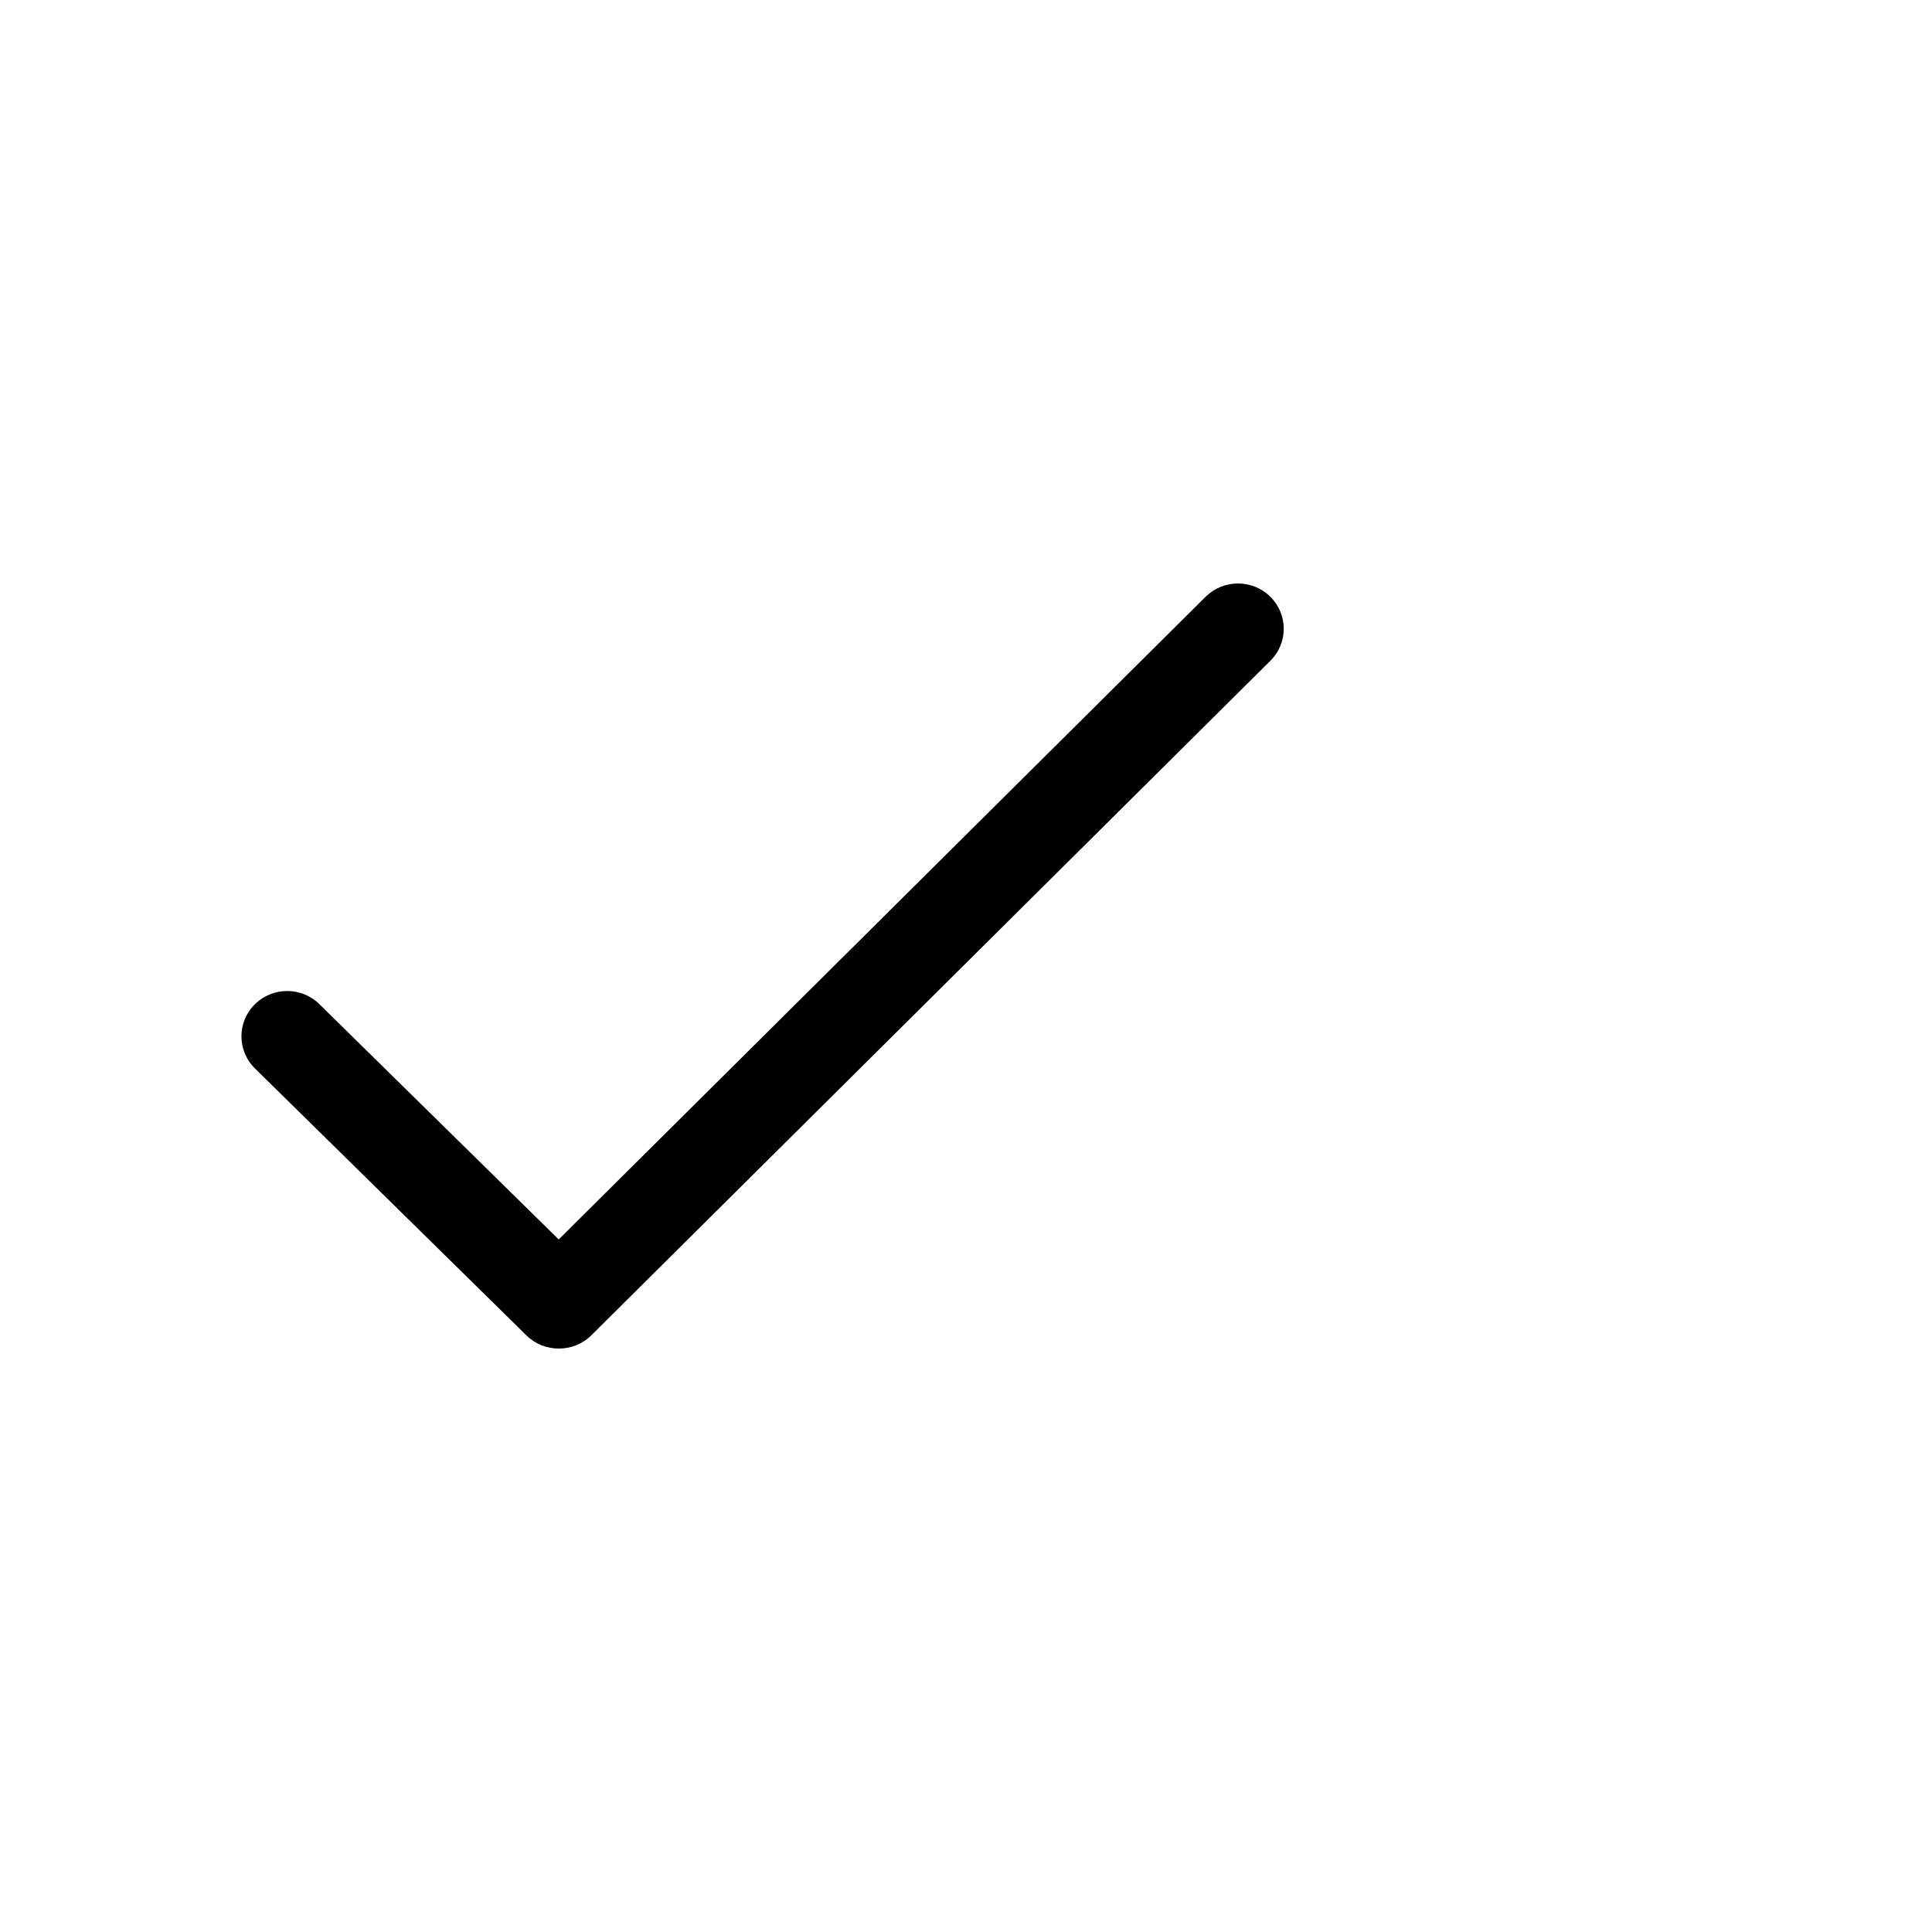
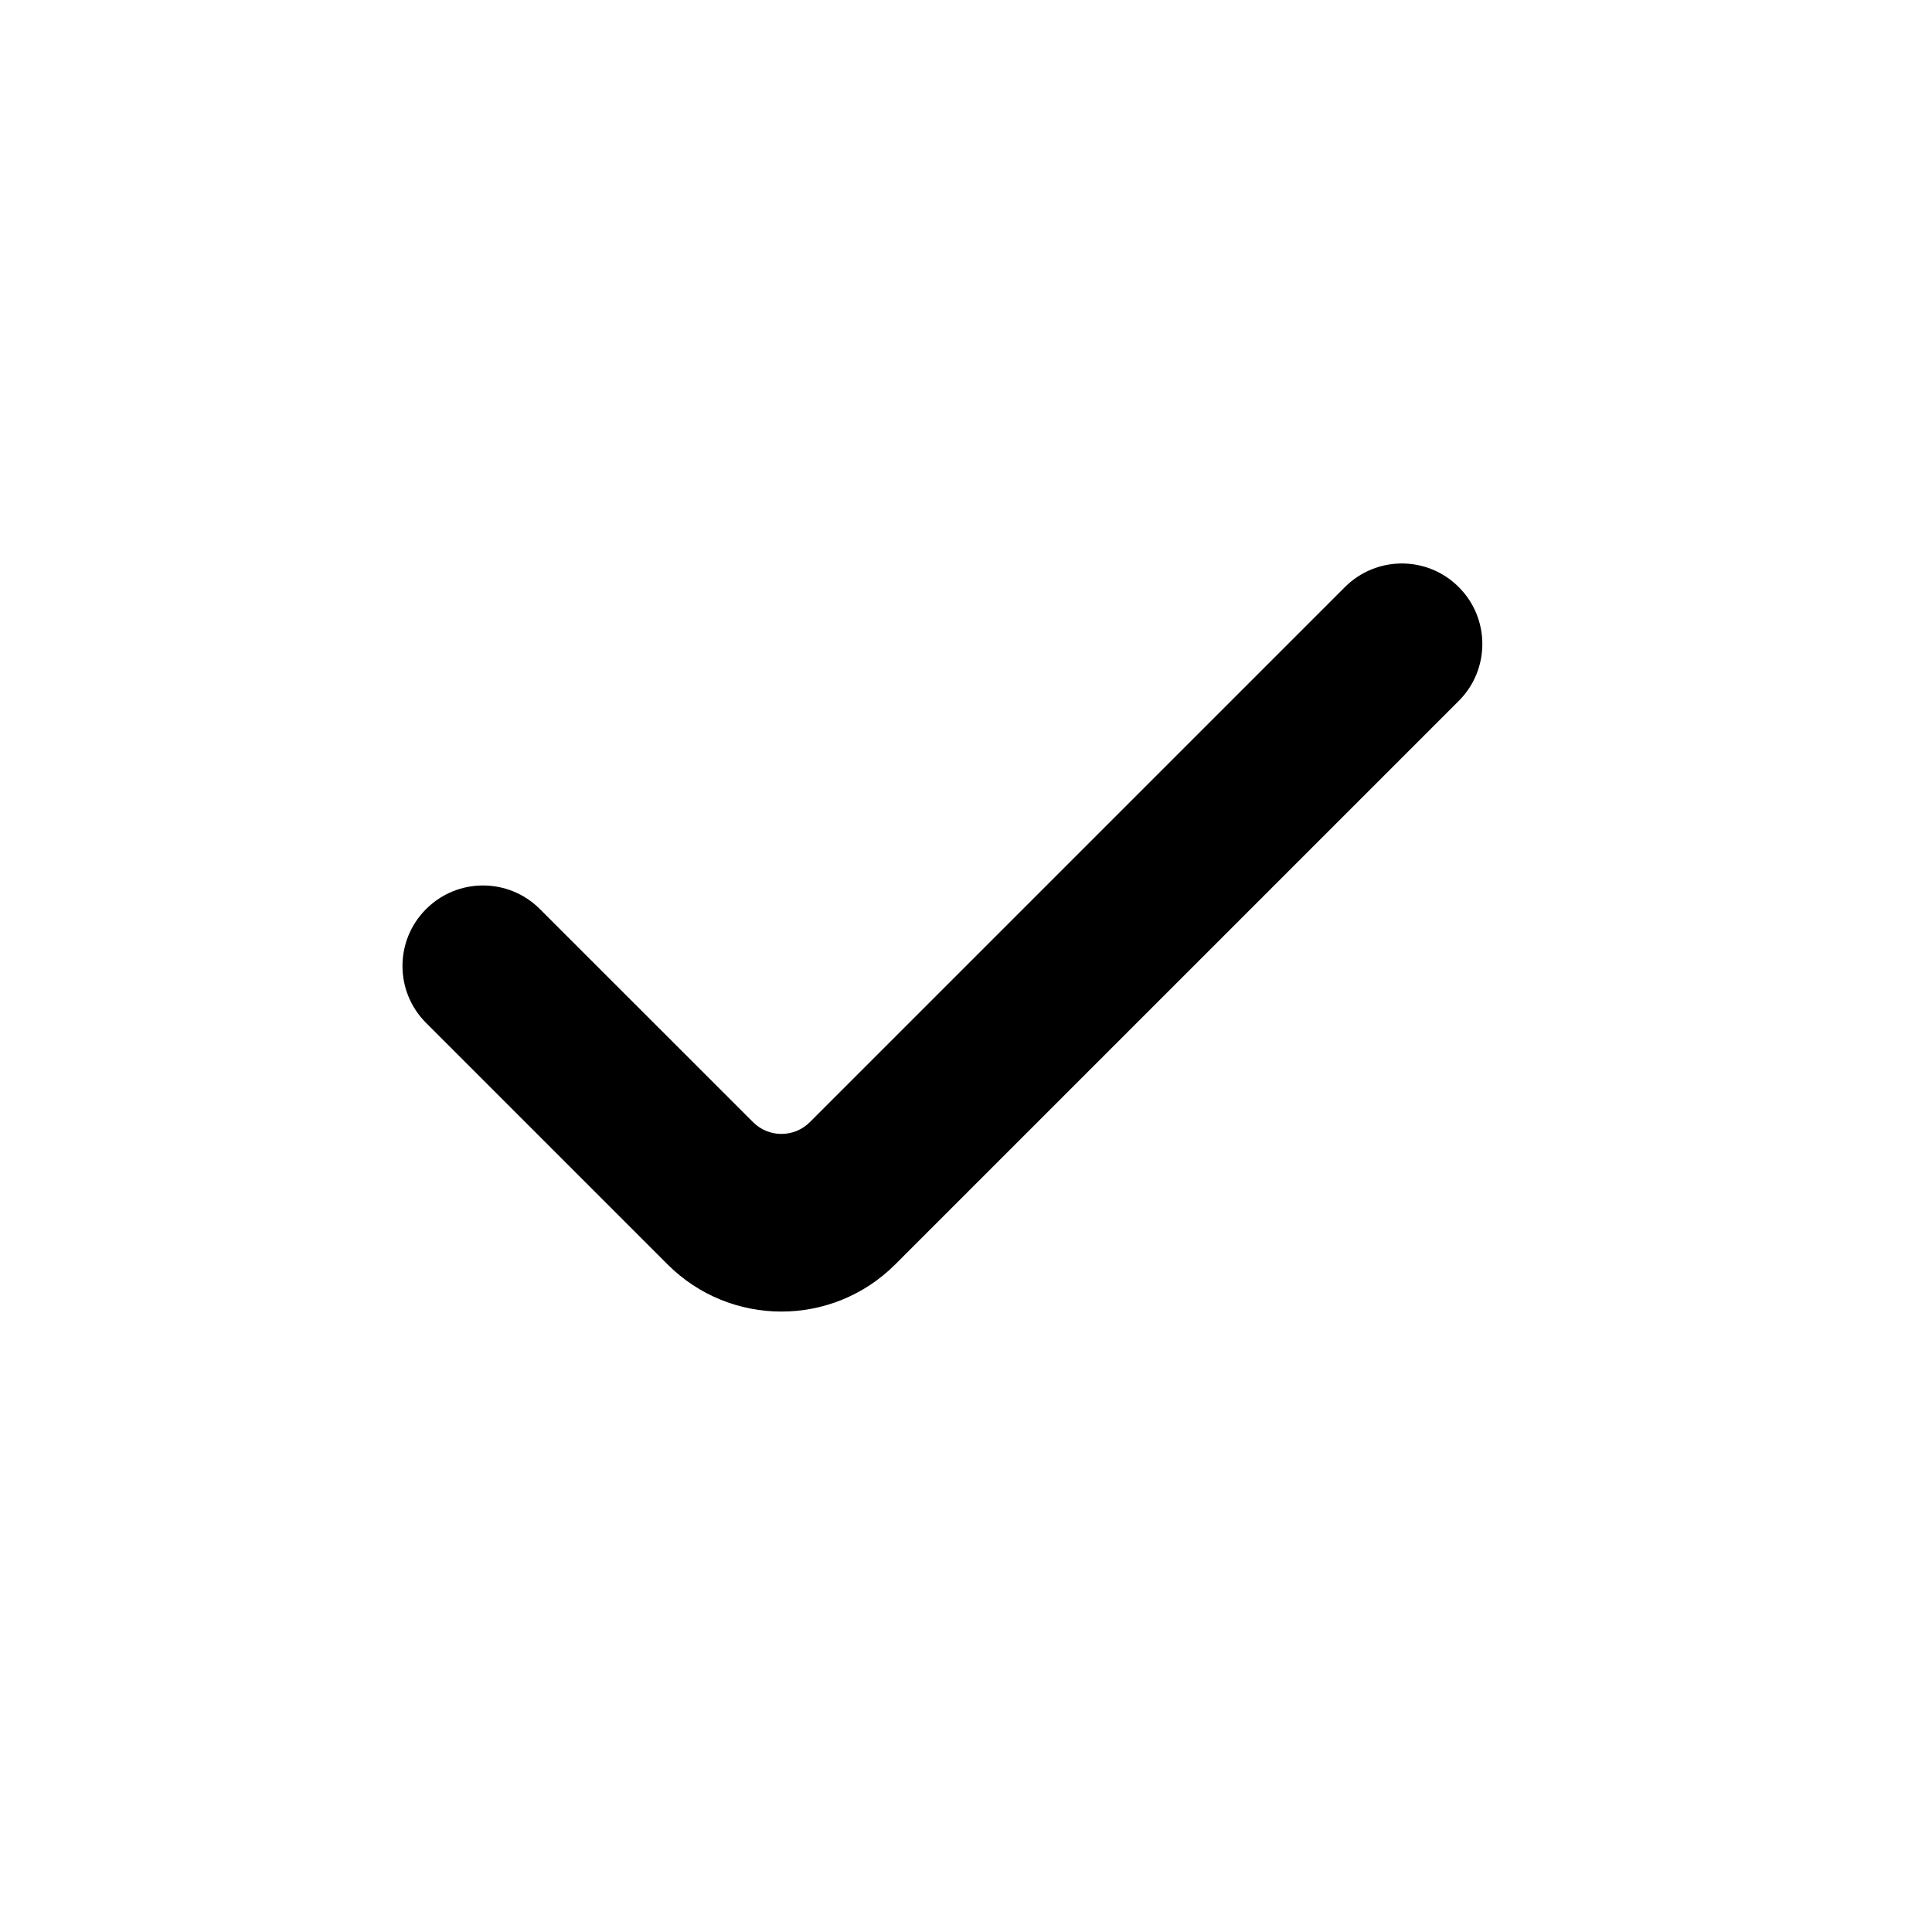
- <svg xmlns="http://www.w3.org/2000/svg" viewBox="0 0 32 32">
-   <path d="M21.041 9.884c0.074 0.074 0.148 0.146 0 0v0z" />
-   <path d="M21.041 9.884c-0.148-0.146-0.074-0.073 0 0v0z" />
-   <path d="M27.778 9.884c-0.148-0.146-0.074-0.073 0 0v0z" />
-   <path d="M27.778 9.884c0.074 0.074 0.148 0.146 0 0v0z" />
-   <path d="M21.041 9.884c-0.296-0.293-0.775-0.293-1.072 0l-10.715 10.645-3.962-3.895c-0.295-0.293-0.775-0.293-1.071 0s-0.296 0.768 0 1.061l4.499 4.424c0.293 0.29 0.779 0.29 1.072 0l11.249-11.174c0.296-0.293 0.296-0.767 0-1.061z" />
+ <svg xmlns="http://www.w3.org/2000/svg" viewBox="0 0 24 24">
+   <path fill-rule="evenodd" clip-rule="evenodd" d="M18.121 7.293C18.512 7.683 18.512 8.317 18.121 8.707L11.121 15.707C10.34 16.488 9.074 16.488 8.293 15.707L5.293 12.707C4.902 12.317 4.902 11.683 5.293 11.293C5.683 10.902 6.317 10.902 6.707 11.293L9.354 13.939C9.549 14.135 9.865 14.135 10.061 13.939L16.707 7.293C17.098 6.902 17.731 6.902 18.121 7.293Z" />
</svg>
